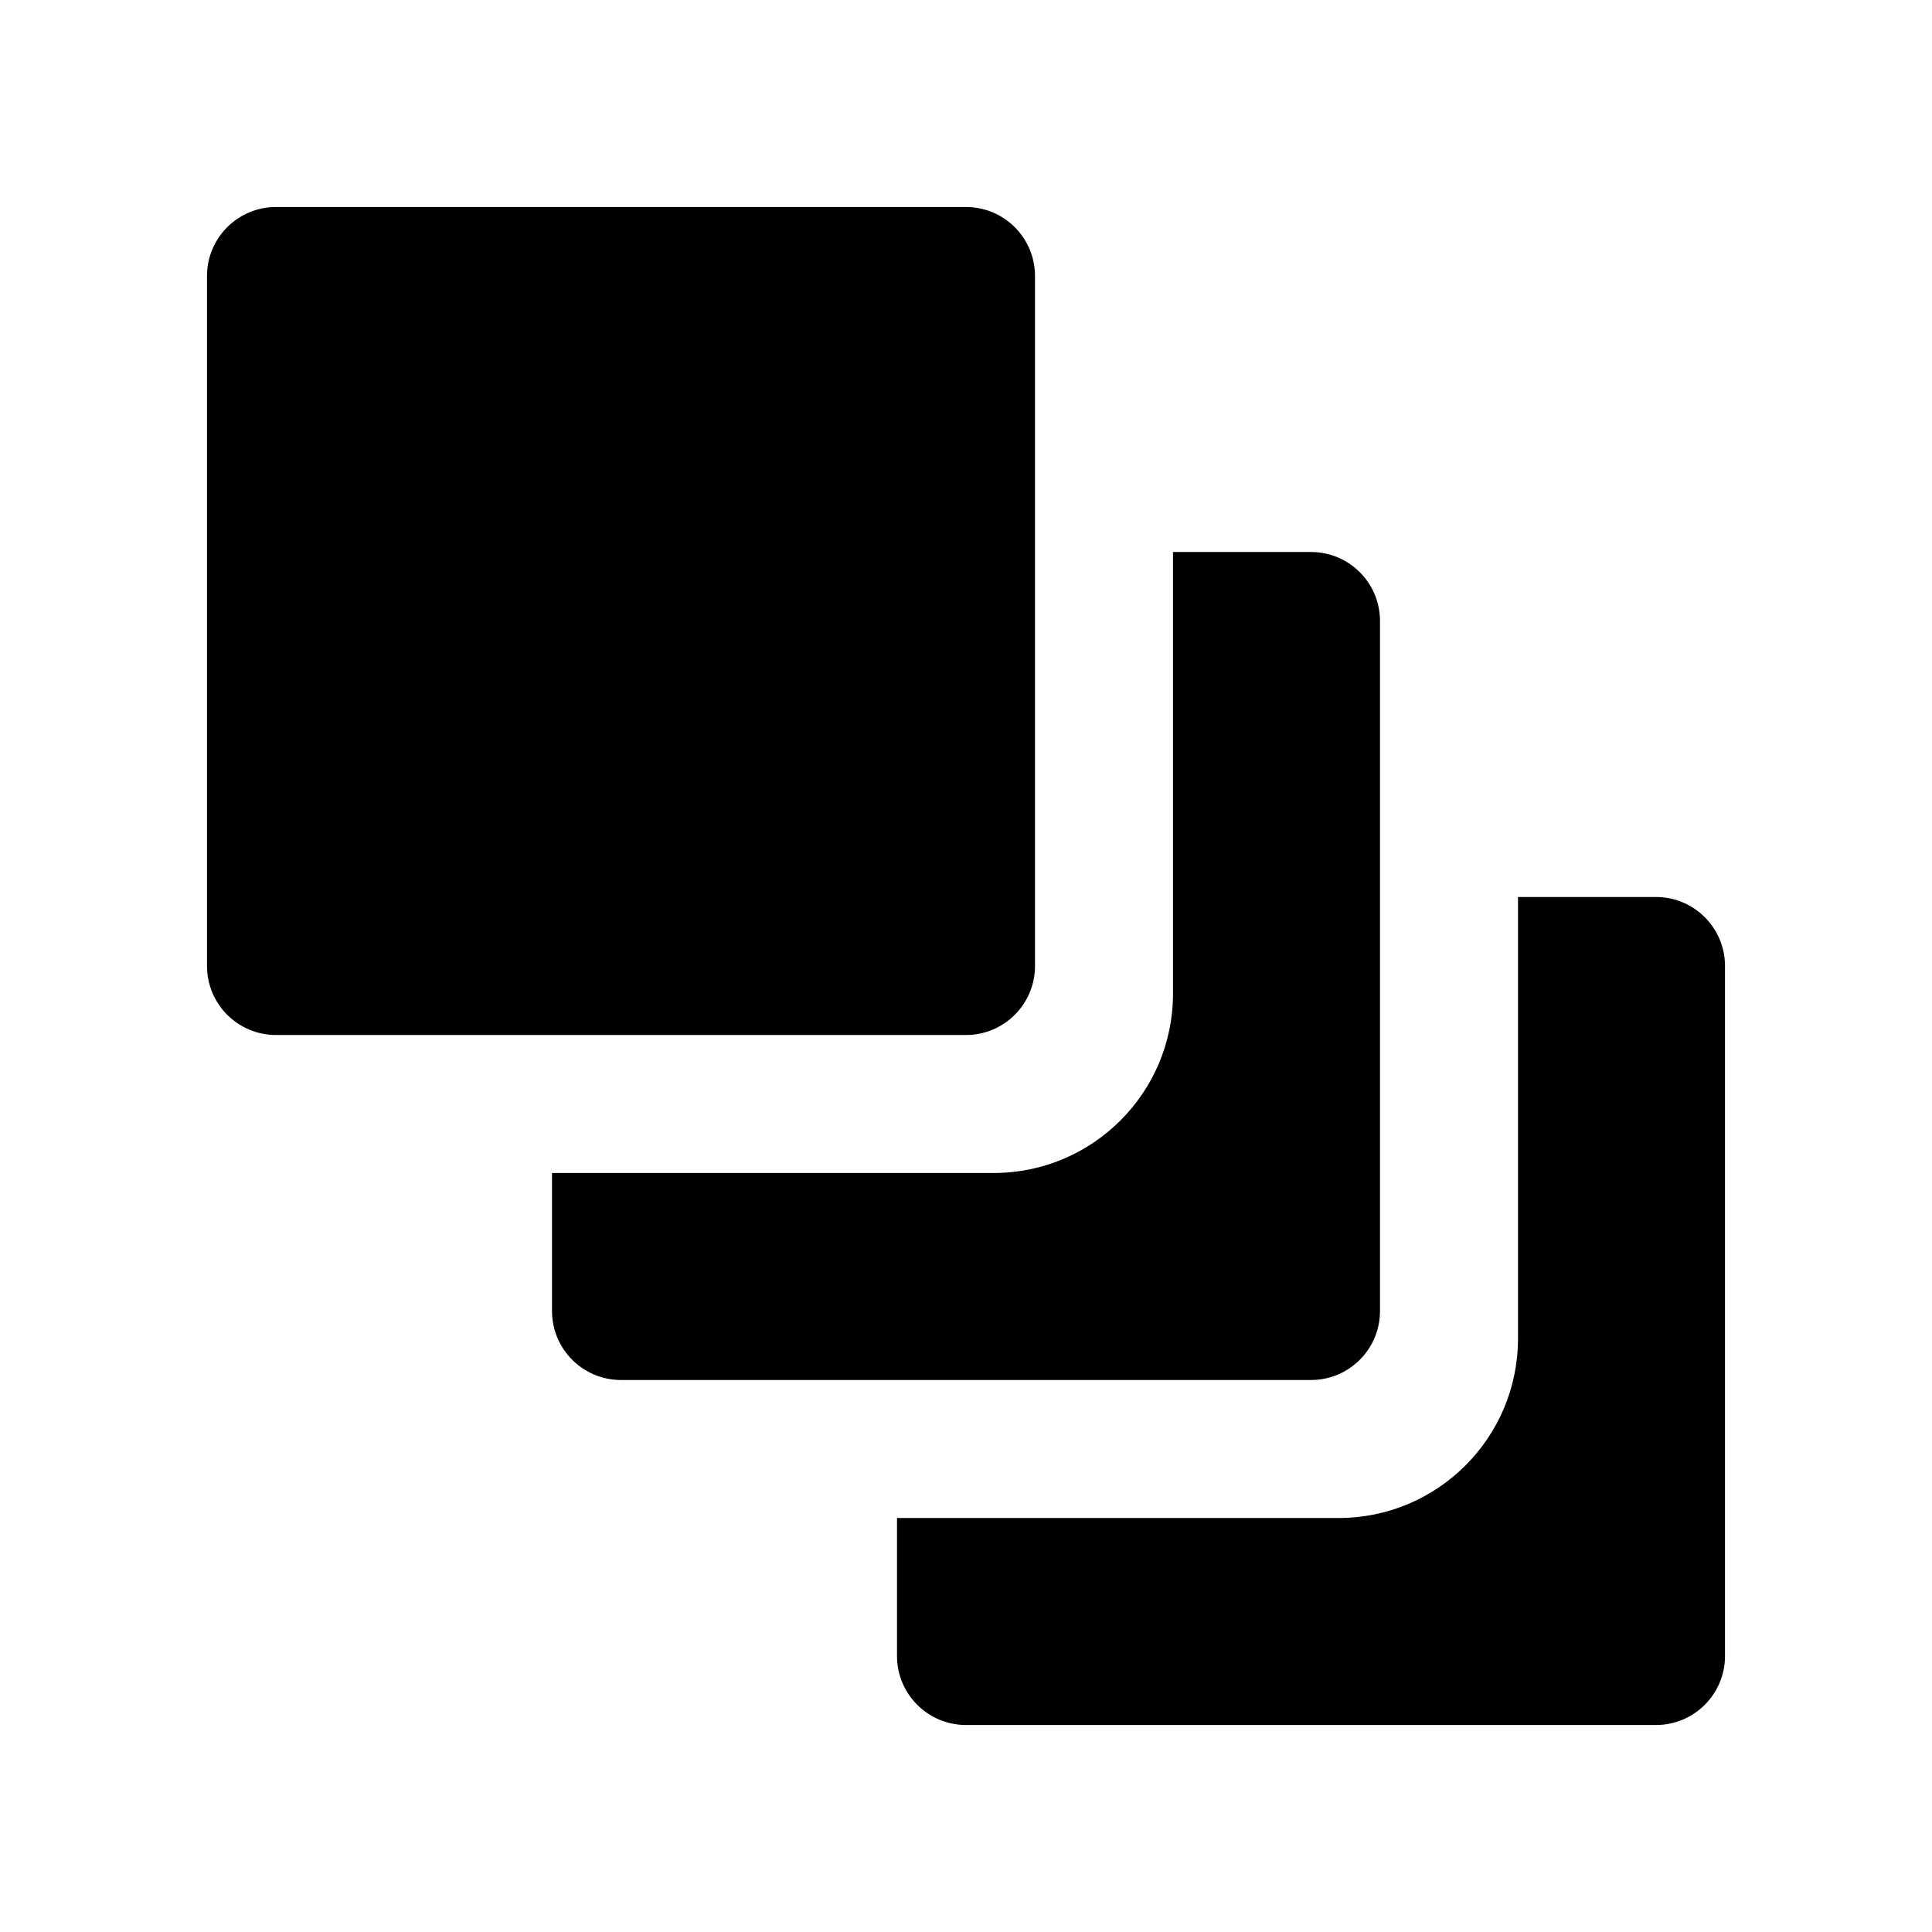
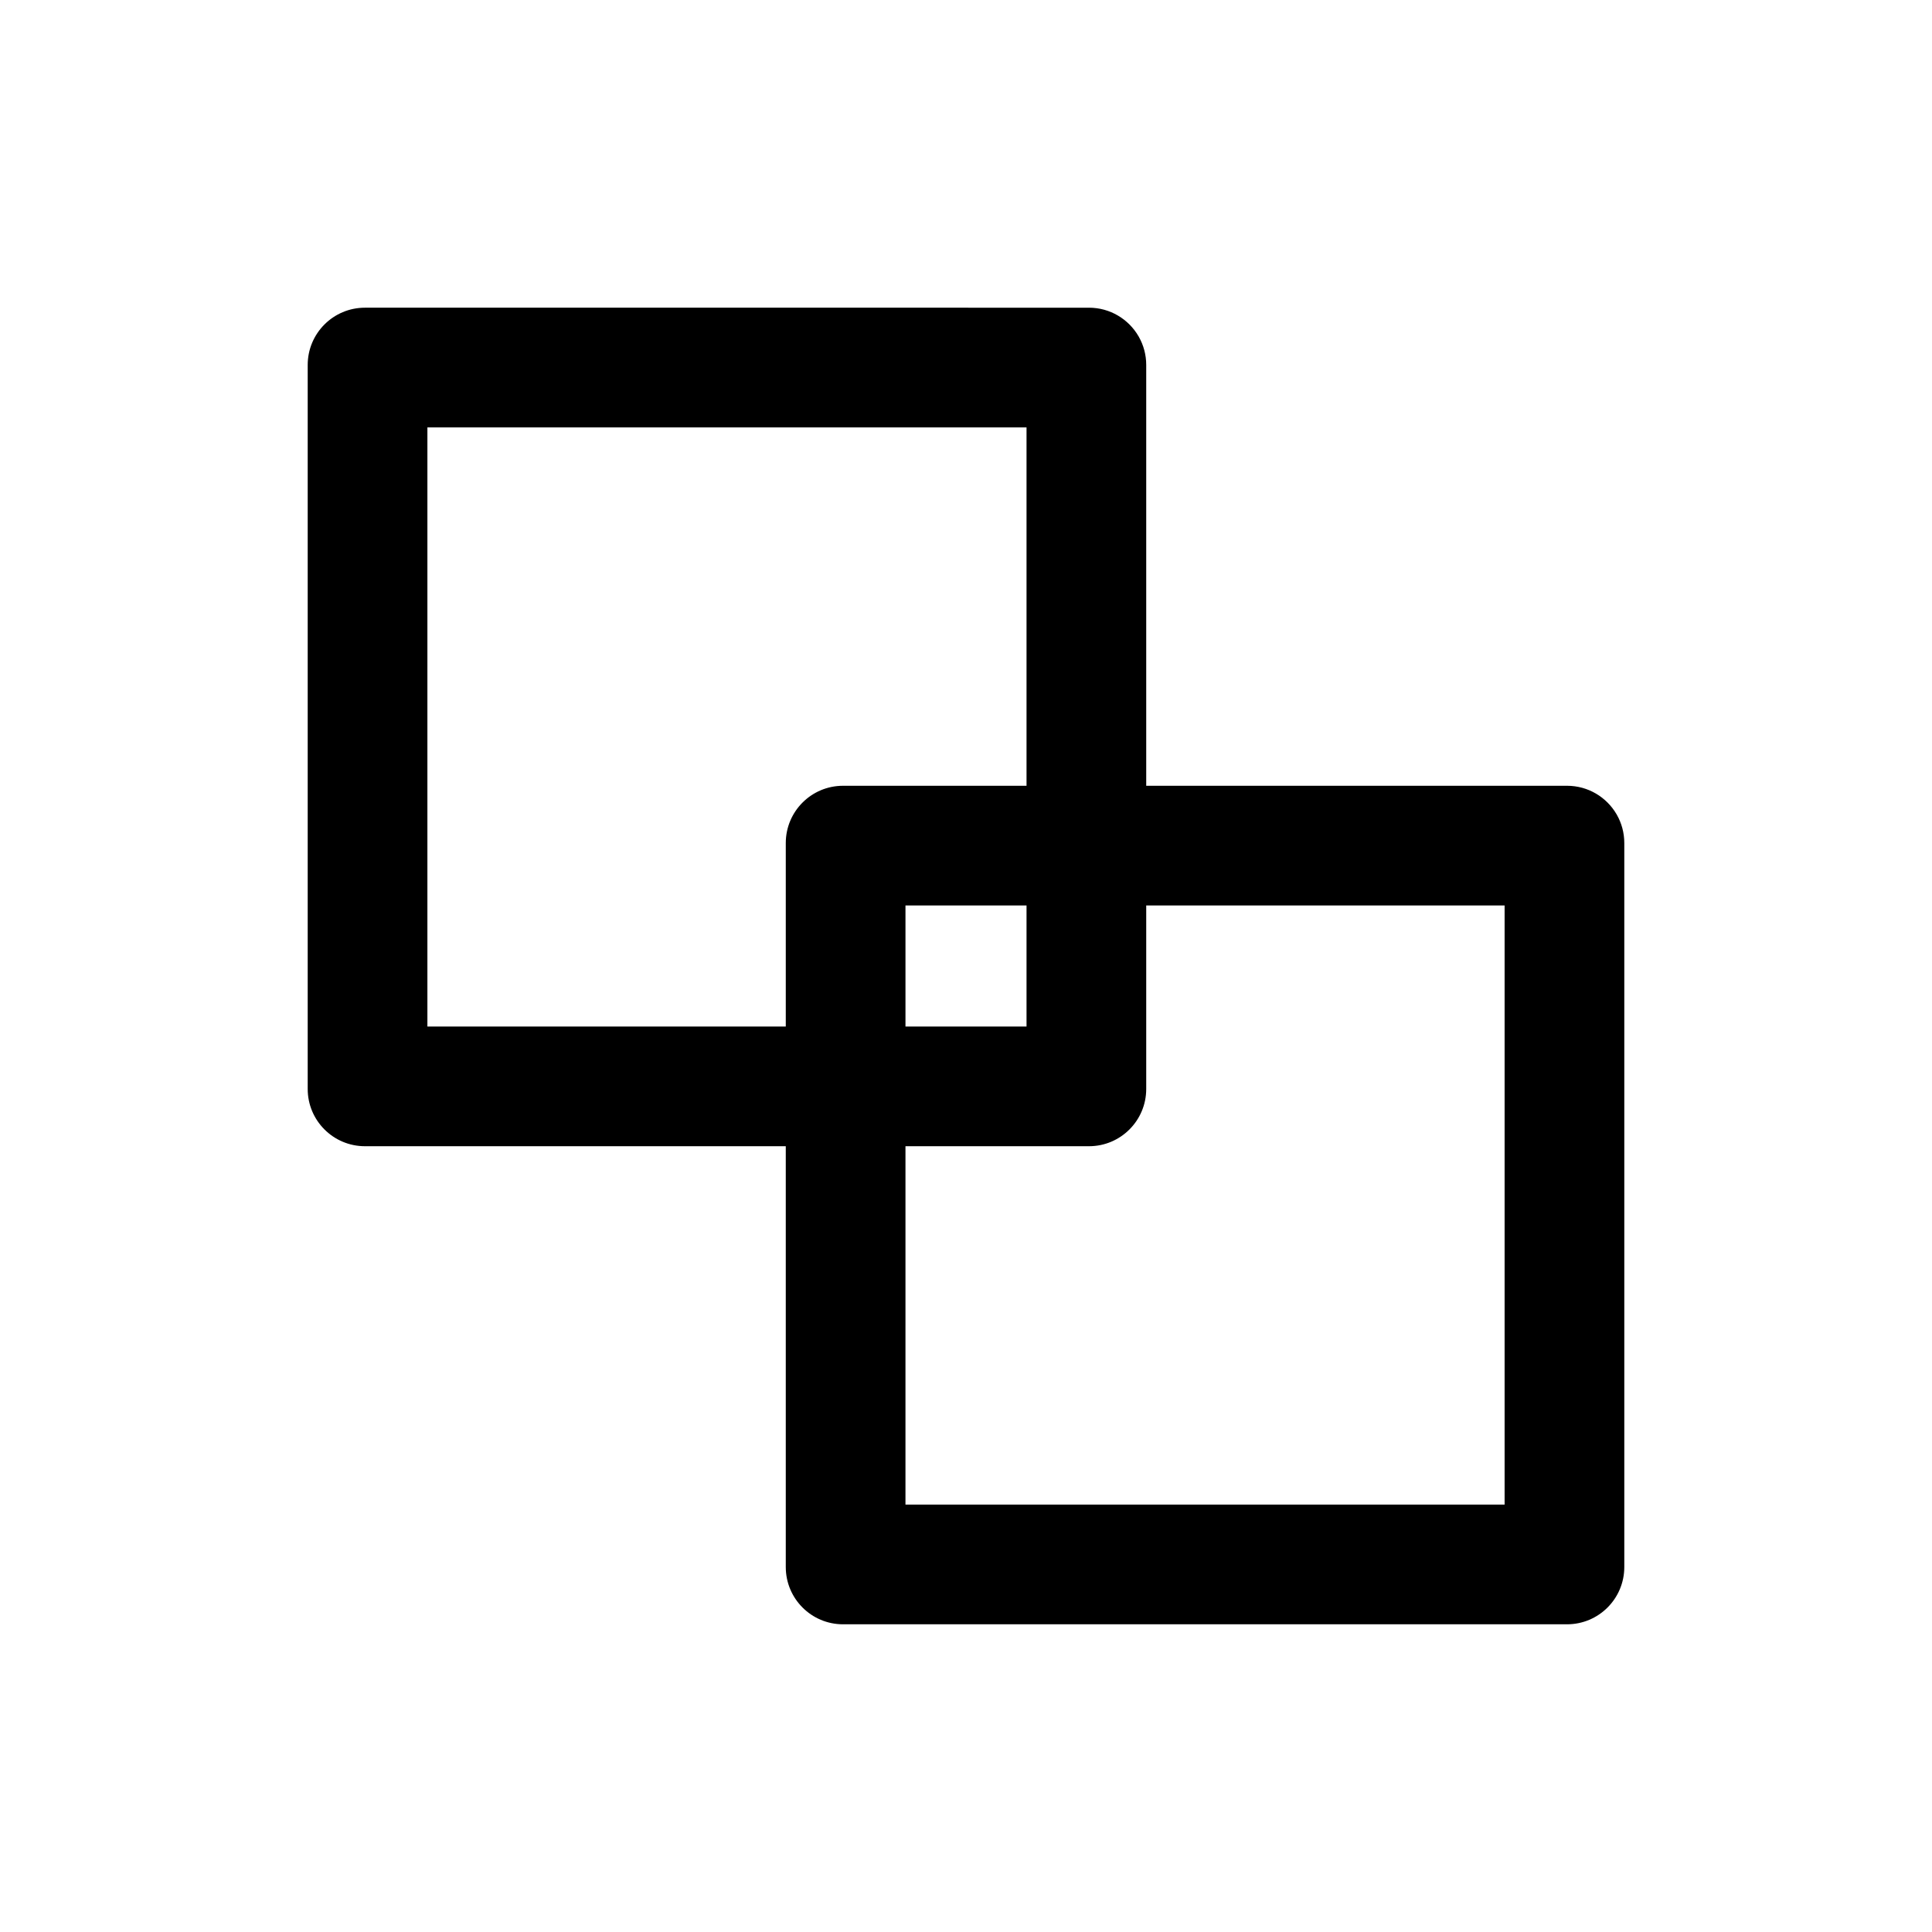
- <svg xmlns="http://www.w3.org/2000/svg" height="280" viewBox="0 0 280 280" width="280">
-   <path d="m240 130c5.523 0 10 4.477 10 10v100c0 5.523-4.477 10-10 10h-100c-5.523 0-10-4.477-10-10v-20h64c14.359 0 26-11.641 26-26v-64zm-50-50c5.523 0 10 4.477 10 10v100c0 5.523-4.477 10-10 10h-100c-5.523 0-10-4.477-10-10v-20h64c14.359 0 26-11.641 26-26v-64zm-50-50c5.523 0 10 4.477 10 10v100c0 5.523-4.477 10-10 10h-100c-5.523 0-10-4.477-10-10v-100c0-5.523 4.477-10 10-10z" />
+ <svg xmlns="http://www.w3.org/2000/svg" height="642" viewBox="0 0 642 642" width="642">
+   <path d="m361.865 102.25c7.004 0 13.123 3.785 16.425 9.421l.157.274c1.553 2.756 2.44 5.938 2.44 9.326l-0 139.84 139.841.001c7.004 0 13.123 3.785 16.425 9.421l.157.274c1.553 2.756 2.44 5.938 2.44 9.326v240.594c0 10.504-8.516 19.022-19.022 19.022h-240.594c-10.505 0-19.022-8.518-19.022-19.022l-.001-139.841-139.84 0c-10.505 0-19.022-8.518-19.022-19.022v-240.594c0-10.505 8.516-19.022 19.022-19.022zm138.112 198.636-119.09-.001 0 60.98c0 10.504-8.516 19.022-19.022 19.022l-60.978-0-.002 119.089h199.092zm-158.863-158.863h-199.09v79.545l-.002 119.545 119.09-.001.001-60.977c0-10.505 8.516-19.022 19.022-19.022l60.979-.001zm-0 158.862-40.227.001-0 40.226 40.227.001z" />
</svg>
